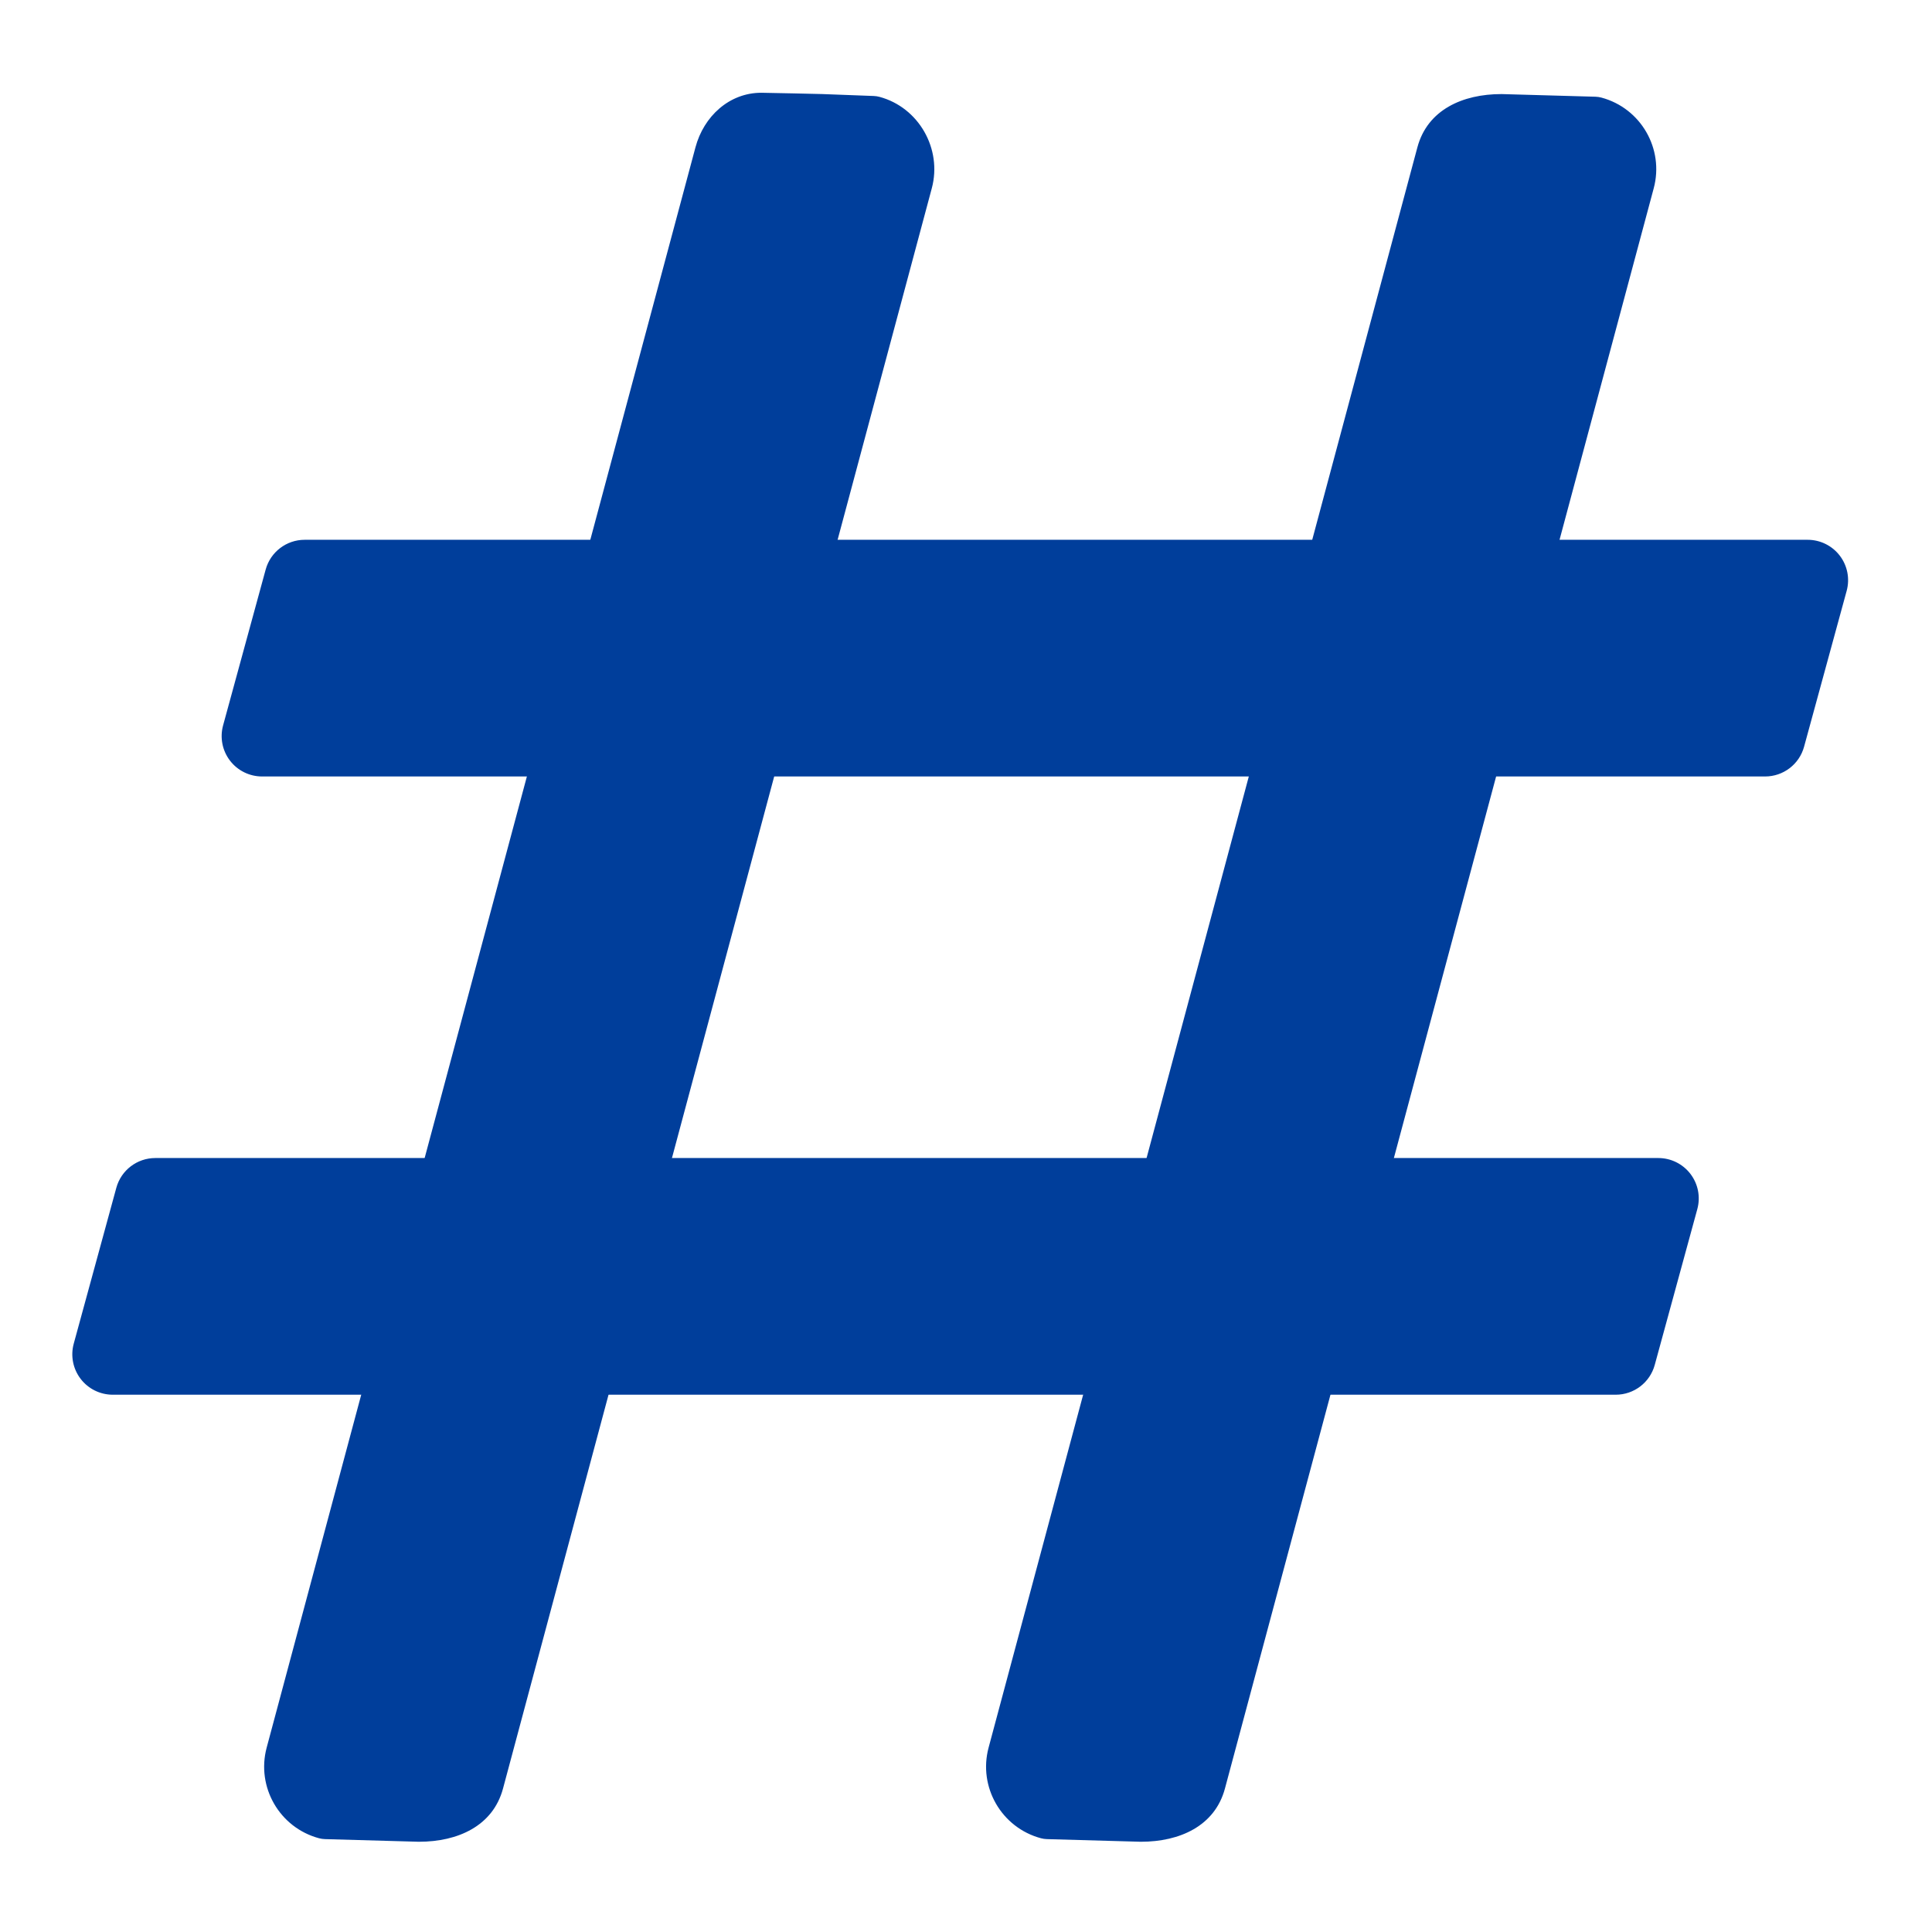
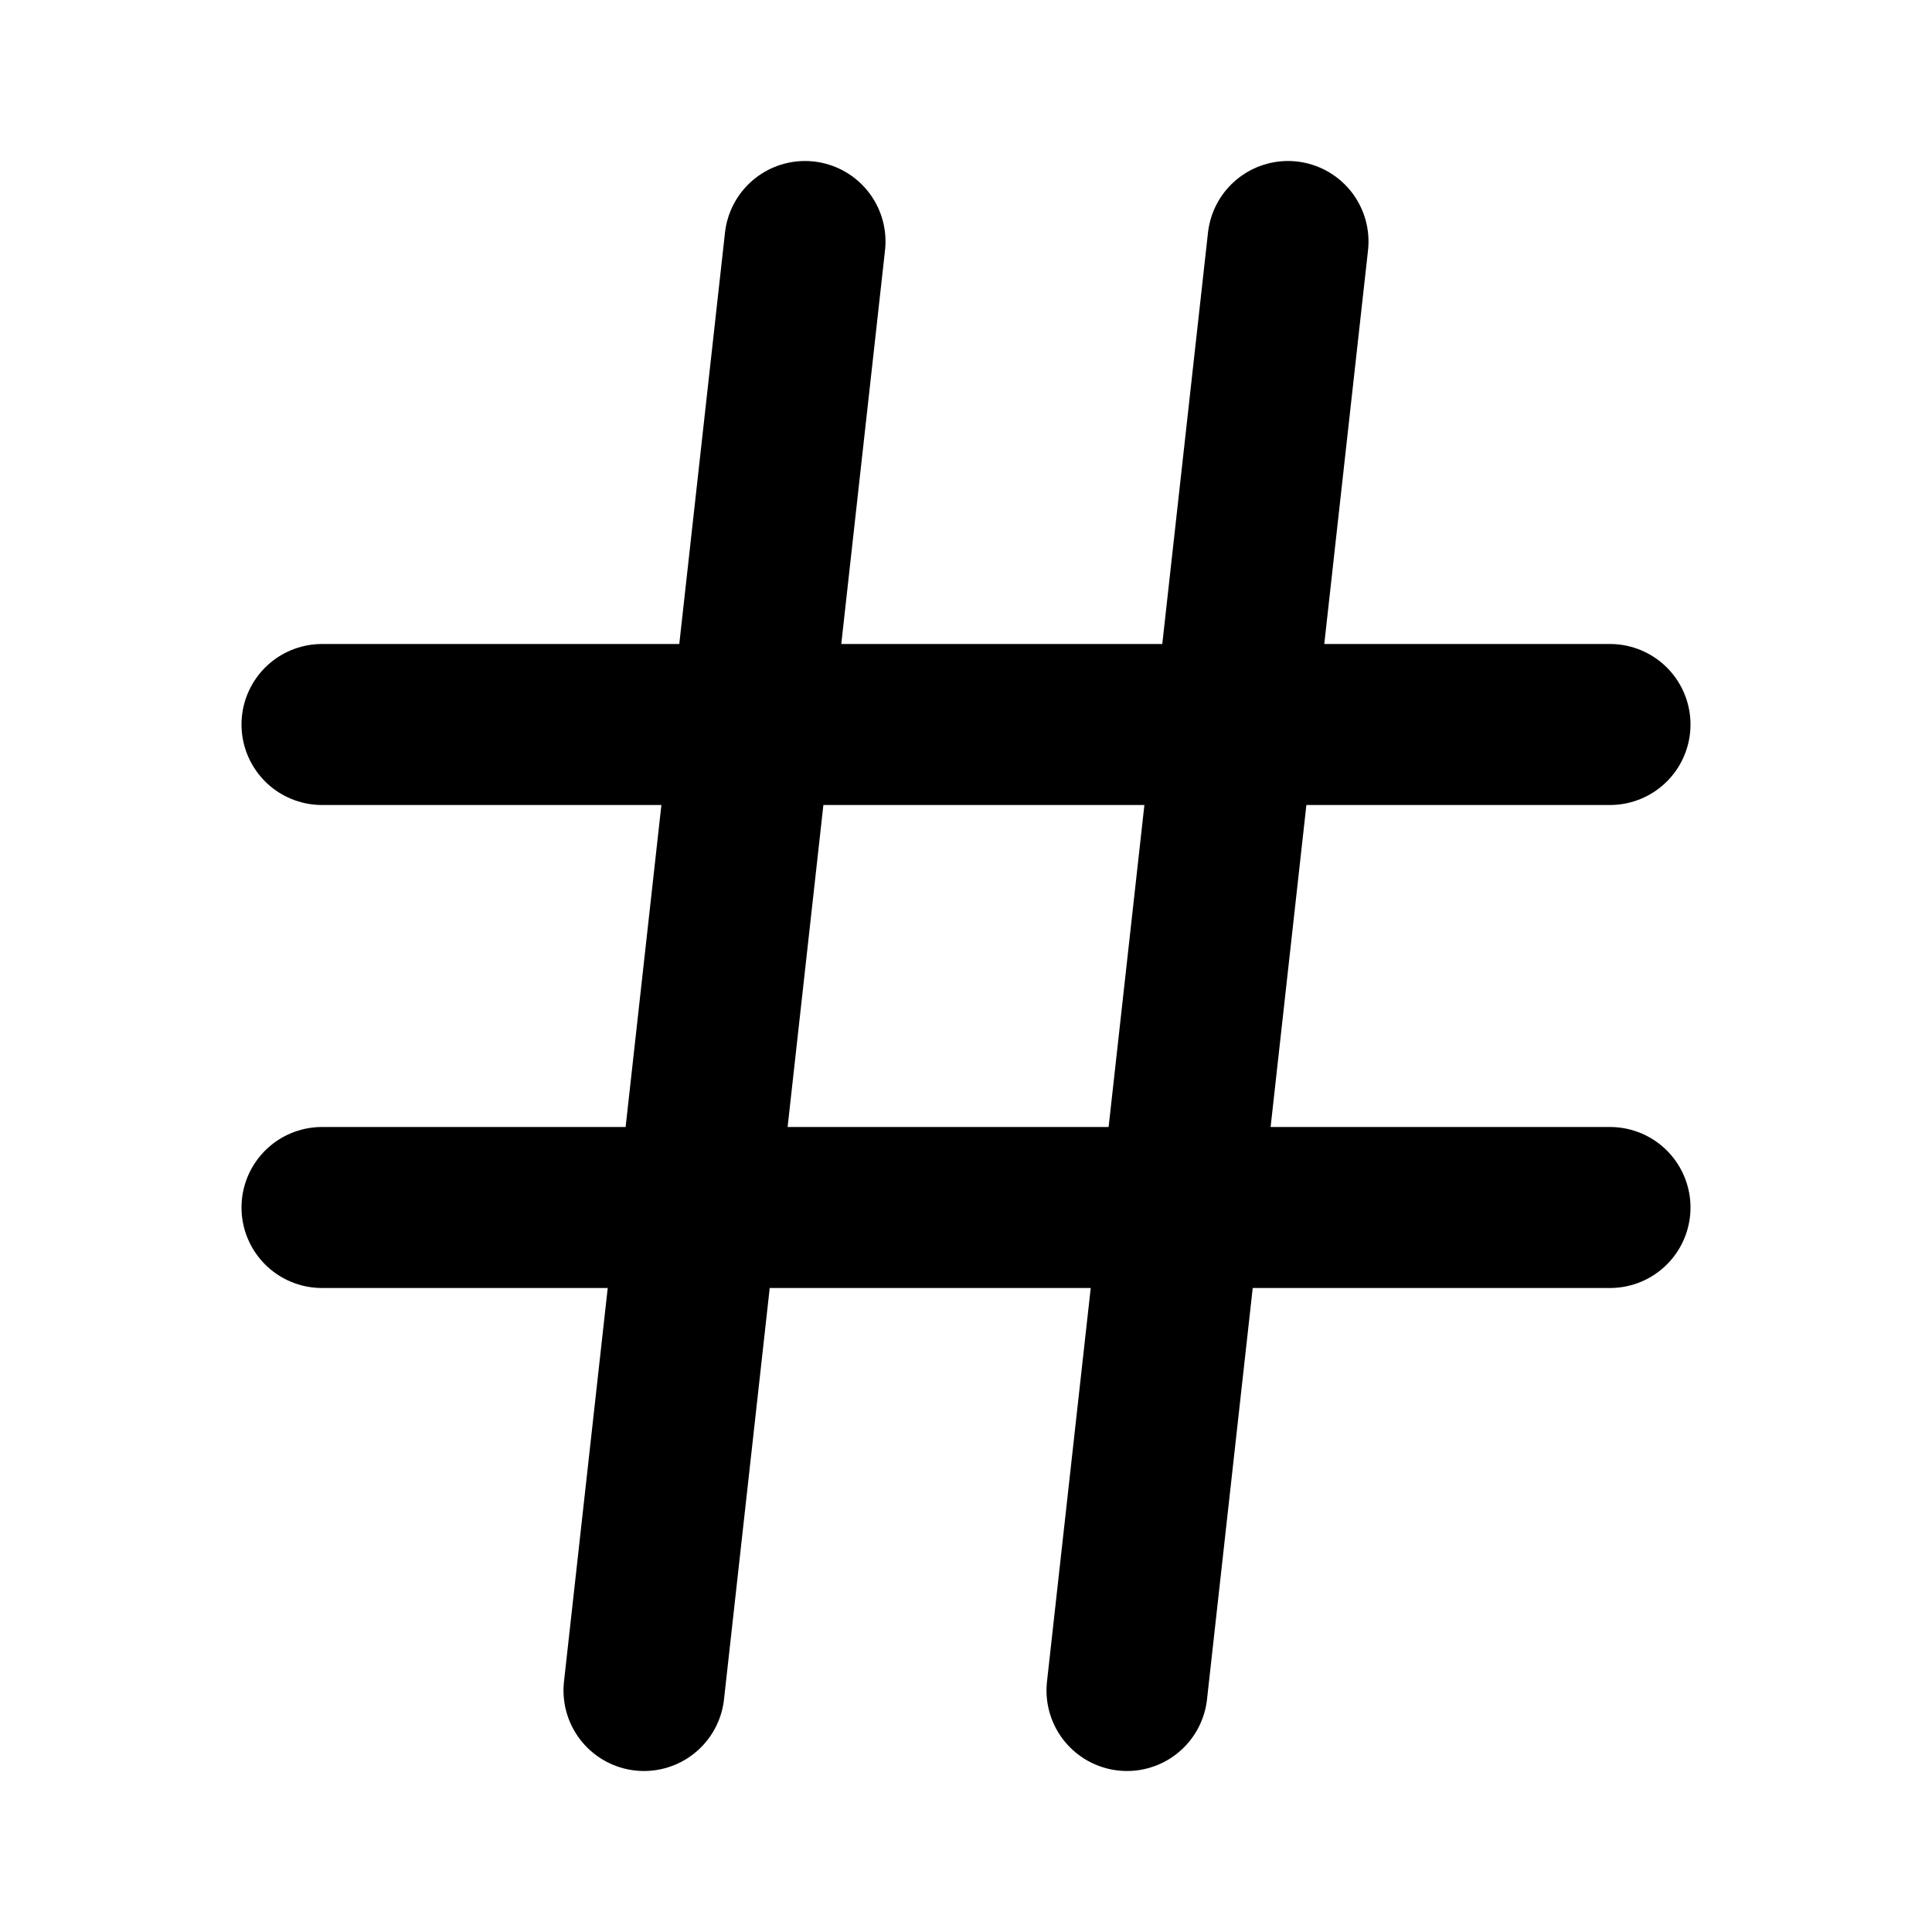
- <svg xmlns="http://www.w3.org/2000/svg" width="100%" height="100%" viewBox="0 0 1000 1000" version="1.1" xml:space="preserve" style="fill-rule:evenodd;clip-rule:evenodd;stroke-linejoin:round;stroke-miterlimit:2;">
-   <g transform="matrix(1,0,0,1,-1053,-5695)">
-     <g id="hashtag_restore" transform="matrix(1,0,0,1,1050,5695.65)">
-       <rect x="0" y="0" width="1000" height="1000" style="fill:none;" />
-       <g transform="matrix(1,0,0,1,1.34969,19.6671)">
-         <g transform="matrix(1,0,0,1,6.7104,-26.3211)">
-           <path d="M389,54.016C392.114,54.016 420.316,54.683 420.316,54.683L420.499,54.689L447.194,55.689C448.19,55.726 449.18,55.875 450.143,56.134C470.506,61.59 482.696,83.085 477.239,103.448L255.299,931.741C250.099,951.147 231.904,959.292 211.814,959.292C211.689,959.292 211.563,959.29 211.438,959.286L163.142,957.926C162.104,957.896 161.073,957.746 160.07,957.477C139.641,952.003 127.499,930.973 132.973,910.544L354.914,82.251C359.212,66.209 372.393,54.016 389,54.016ZM772.441,54.706L820.738,56.066C821.776,56.096 822.807,56.246 823.81,56.515C844.239,61.989 856.381,83.019 850.907,103.448L628.966,931.741C623.766,951.147 605.571,959.292 585.481,959.292C585.356,959.292 585.231,959.29 585.106,959.286L536.809,957.926C535.771,957.896 534.74,957.746 533.737,957.477C513.308,952.003 501.167,930.973 506.64,910.544L728.581,82.251C733.781,62.845 751.976,54.7 772.066,54.7C772.191,54.7 772.316,54.702 772.441,54.706Z" style="fill:rgb(0,62,155);" />
-         </g>
-         <g transform="matrix(1,0,0,1,-137.301,0)">
-           <path d="M975.261,701.585L197.301,701.585C190.779,701.585 184.63,698.544 180.673,693.36C176.715,688.176 175.402,681.443 177.121,675.152L199.16,594.486C201.646,585.39 209.91,579.08 219.34,579.08L997.301,579.08C1003.82,579.08 1009.97,582.122 1013.93,587.306C1017.89,592.49 1019.2,599.222 1017.48,605.514L995.441,686.179C992.956,695.276 984.691,701.585 975.261,701.585ZM1052.56,381.585L274.601,381.585C268.079,381.585 261.931,378.544 257.973,373.36C254.016,368.176 252.702,361.443 254.421,355.152L276.461,274.486C278.946,265.39 287.211,259.08 296.641,259.08L1074.6,259.08C1081.12,259.08 1087.27,262.122 1091.23,267.306C1095.19,272.49 1096.5,279.222 1094.78,285.514L1072.74,366.179C1070.26,375.276 1061.99,381.585 1052.56,381.585Z" style="fill:rgb(0,62,155);" />
-         </g>
-       </g>
-     </g>
-   </g>
+ <svg xmlns="http://www.w3.org/2000/svg" width="24" height="24" viewBox="0 0 24 24" fill="none" stroke="currentColor" stroke-width="2" stroke-linecap="round" stroke-linejoin="round">
+   <path d="M4 9h16" />
+   <path d="M4 15h16" />
+   <path d="m10 3-2 18" />
+   <path d="m16 3-2 18" />
</svg>
